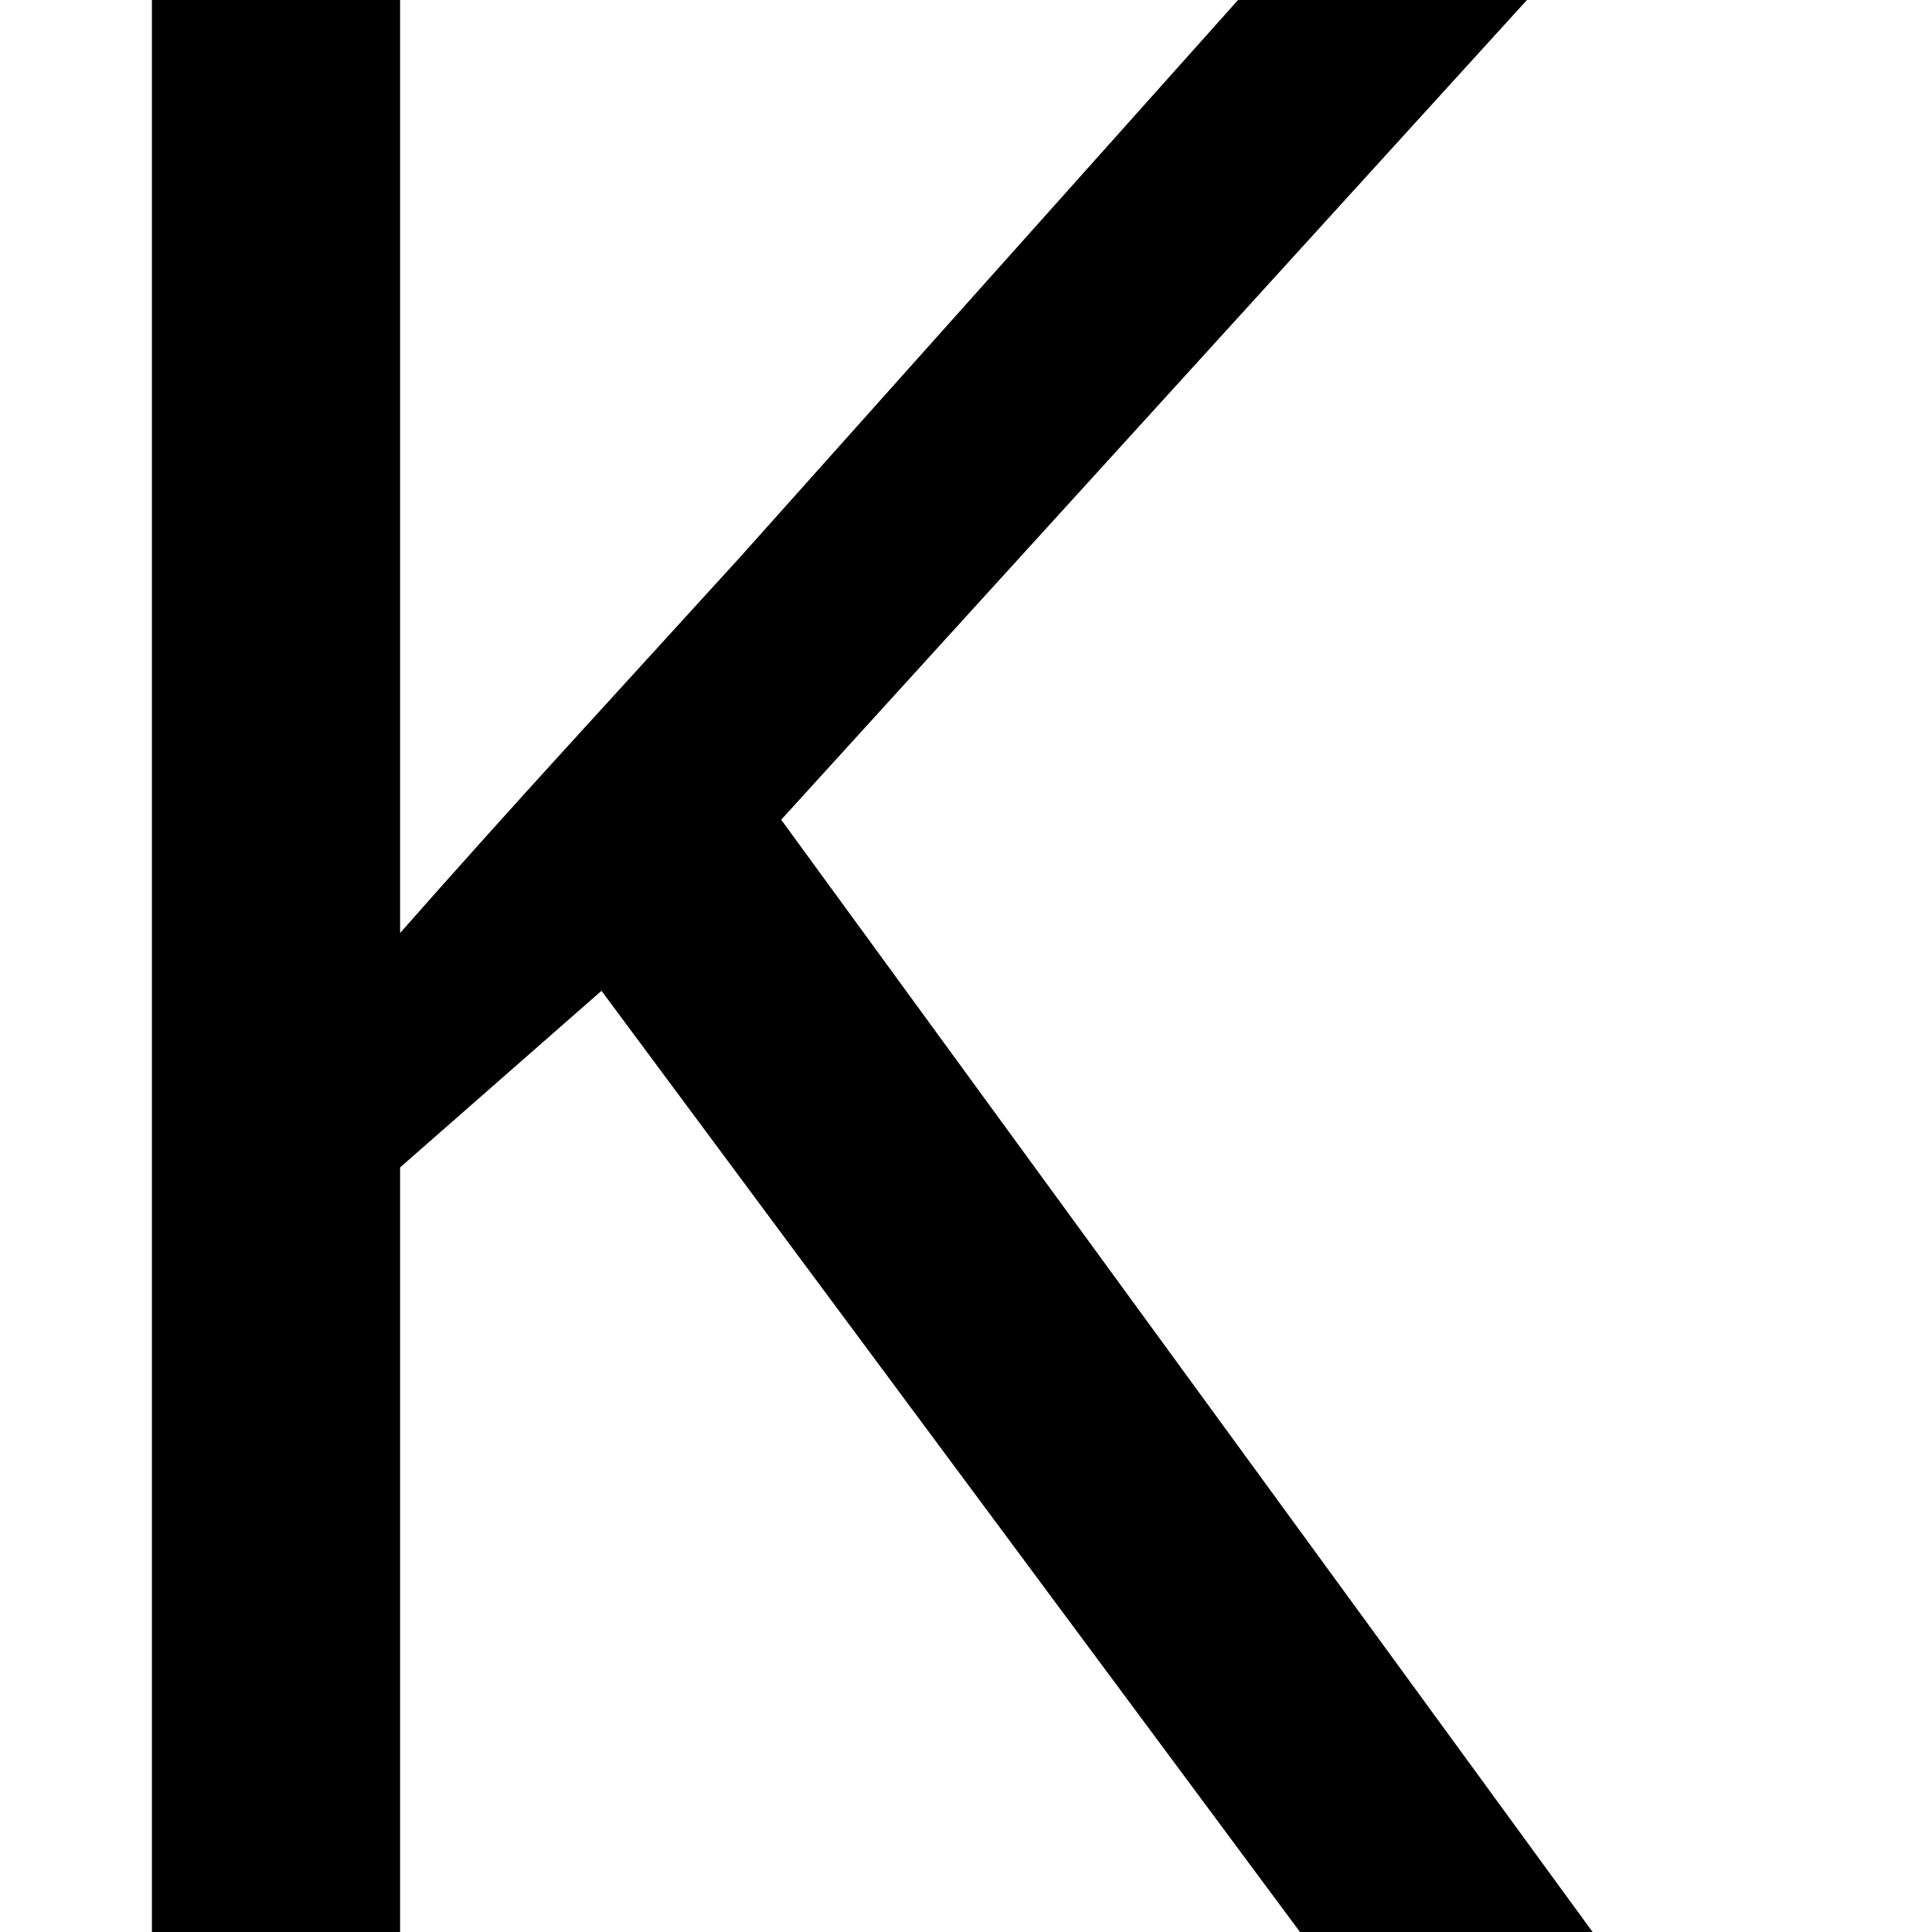
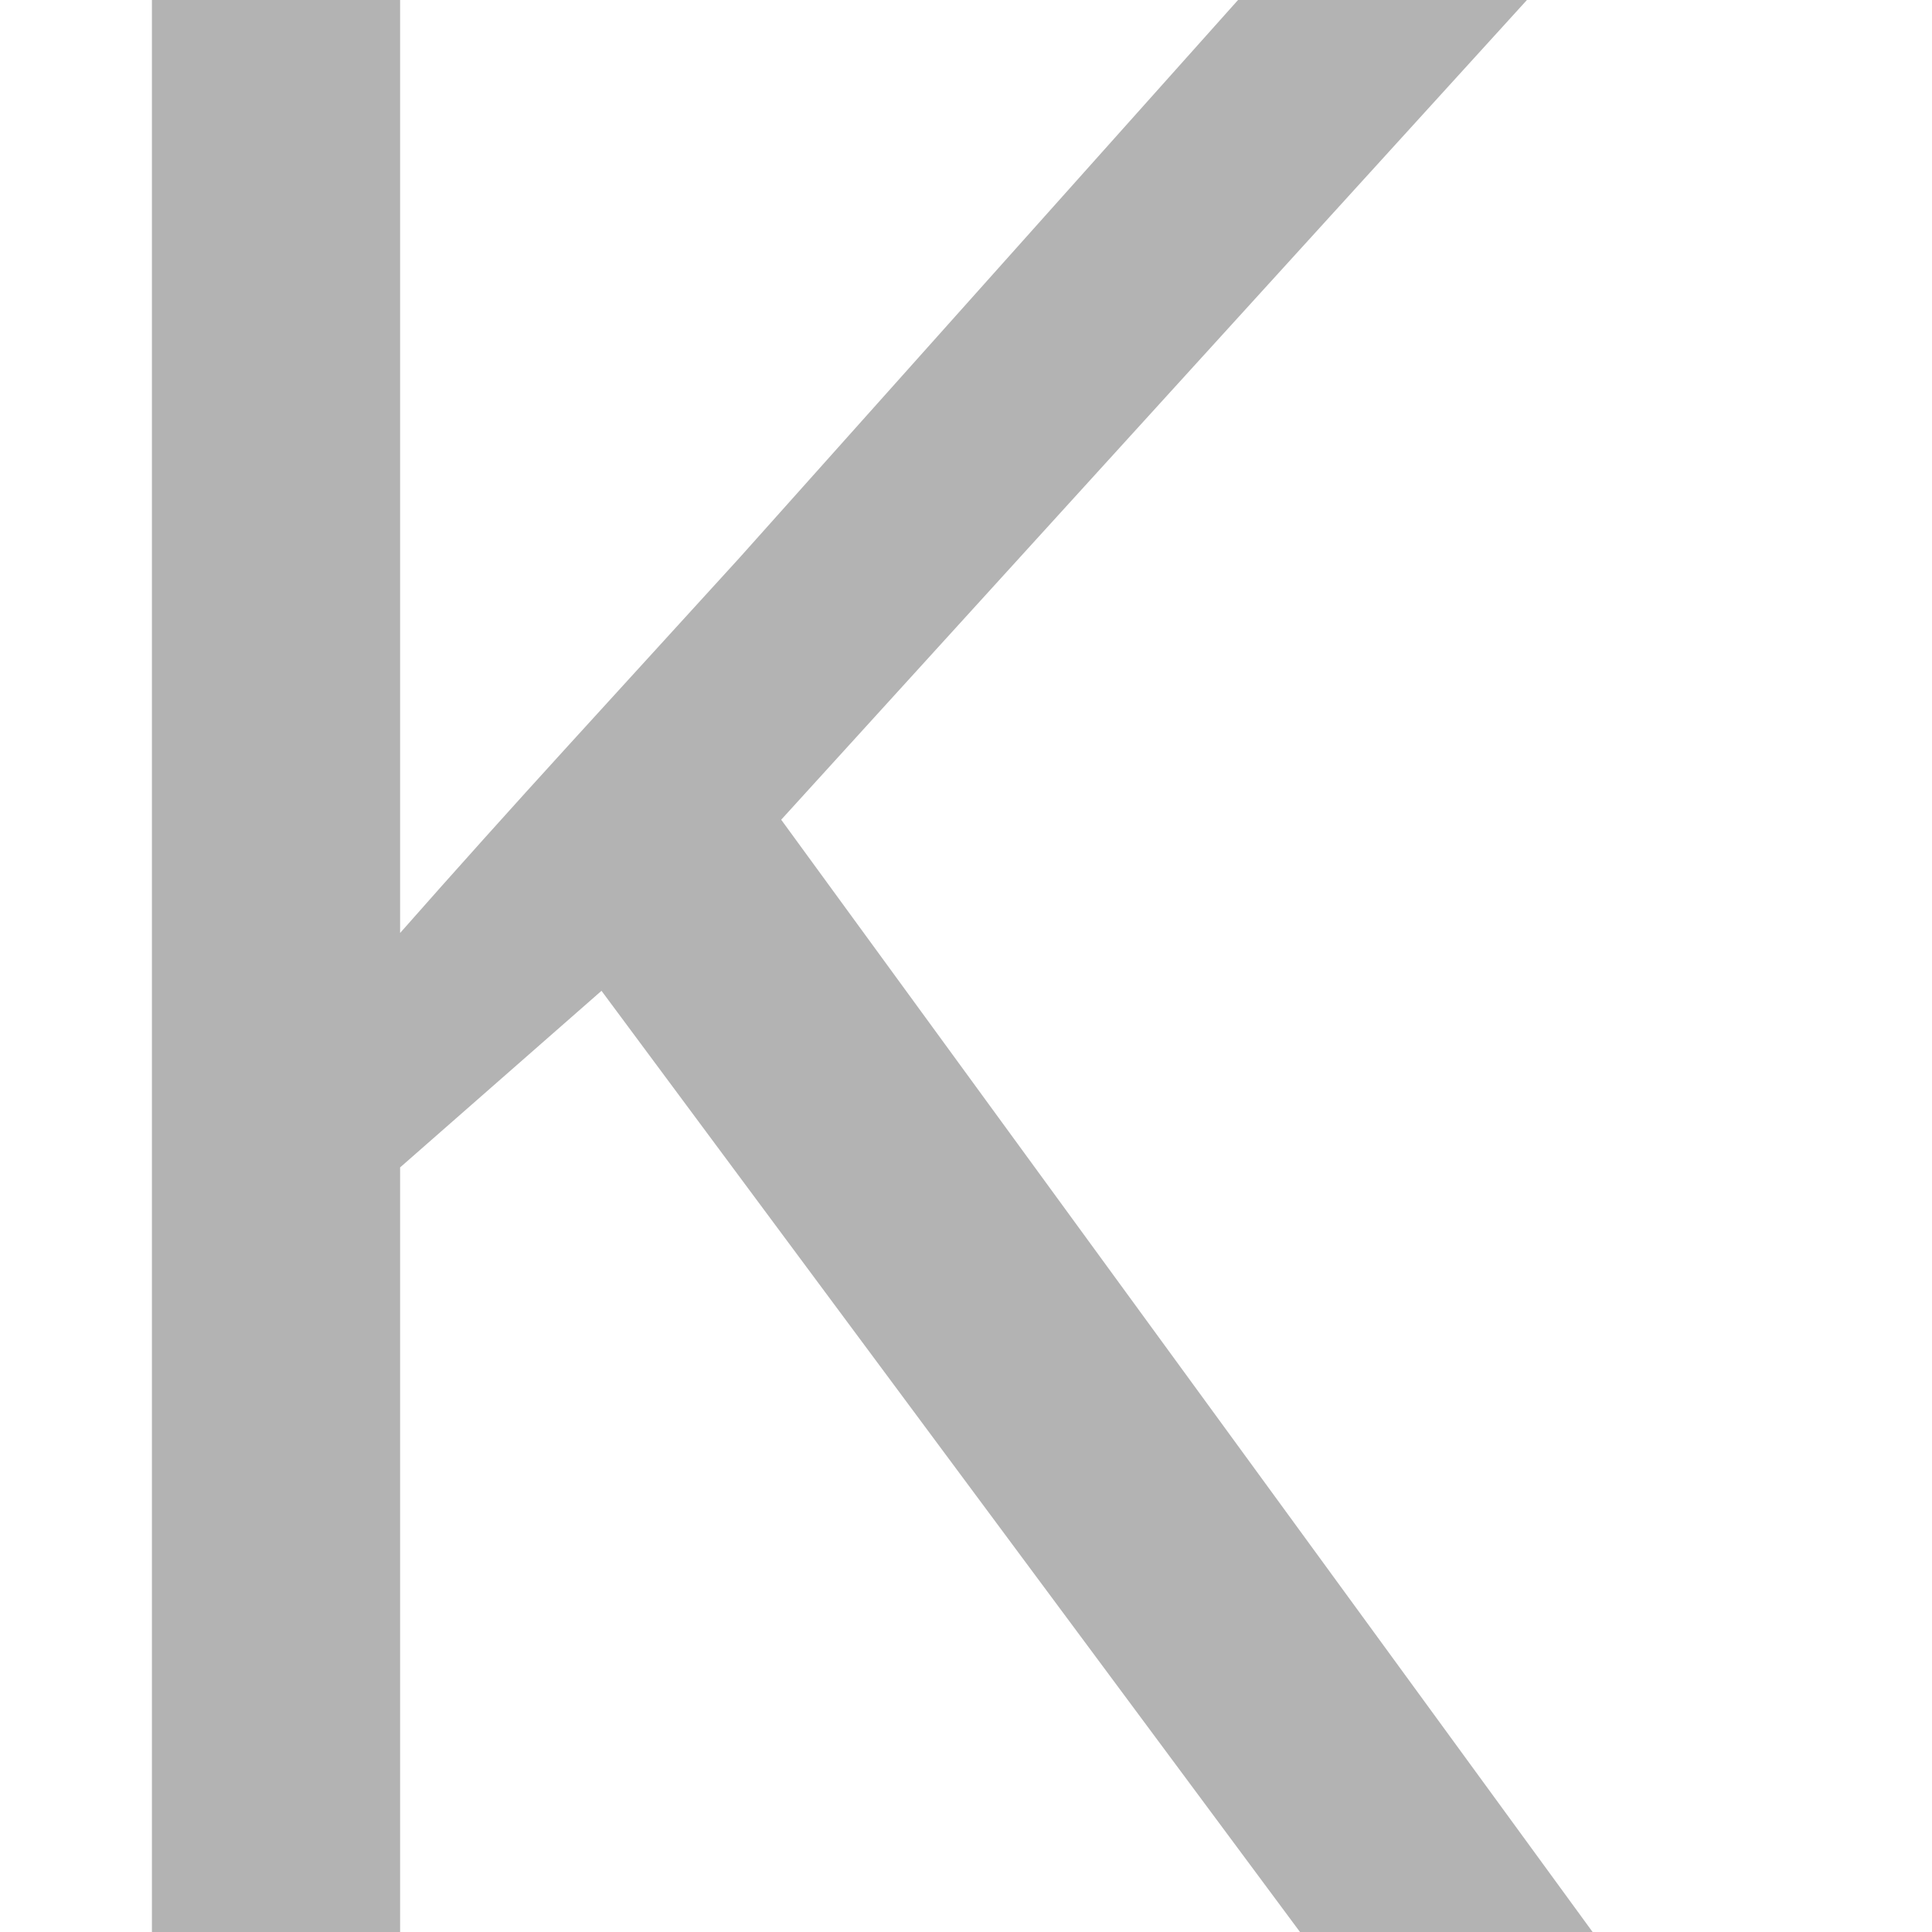
<svg xmlns="http://www.w3.org/2000/svg" width="87.69mm" height="87.69mm" viewBox="0 0 87.69 87.69" version="1.1" id="svg8">
  <defs id="defs2" />
  <g id="layer1" transform="translate(112.6369,-171.1344)">
-     <text xml:space="preserve" style="font-style:normal;font-variant:normal;font-weight:normal;font-stretch:normal;font-size:125.271px;line-height:0.7;font-family:Montserrat;-inkscape-font-specification:Montserrat;letter-spacing:0px;word-spacing:0px;fill:#000000;fill-opacity:1;stroke:none;stroke-width:0.265" x="-117.898" y="258.824" id="text4493">
-       <tspan id="tspan4491" x="-117.898" y="258.824" style="font-style:normal;font-variant:normal;font-weight:300;font-stretch:normal;font-family:Montserrat;-inkscape-font-specification:'Montserrat Light';stroke-width:0.265">K</tspan>
+     <text xml:space="preserve" style="font-style:normal;font-variant:normal;font-weight:normal;font-stretch:normal;font-size:125.271px;line-height:0.7;font-family:Montserrat;-inkscape-font-specification:Montserrat;letter-spacing:0px;word-spacing:0px;fill:#b3b3b3;fill-opacity:1;stroke:none;stroke-width:0.265;" x="-117.898" y="258.824" id="text4493">
+       <tspan id="tspan4491" x="-117.898" y="258.824" style="font-style:normal;font-variant:normal;font-weight:300;font-stretch:normal;font-family:Montserrat;-inkscape-font-specification:'Montserrat Light';stroke-width:0.265;fill:#b3b3b3;">K</tspan>
    </text>
  </g>
</svg>
